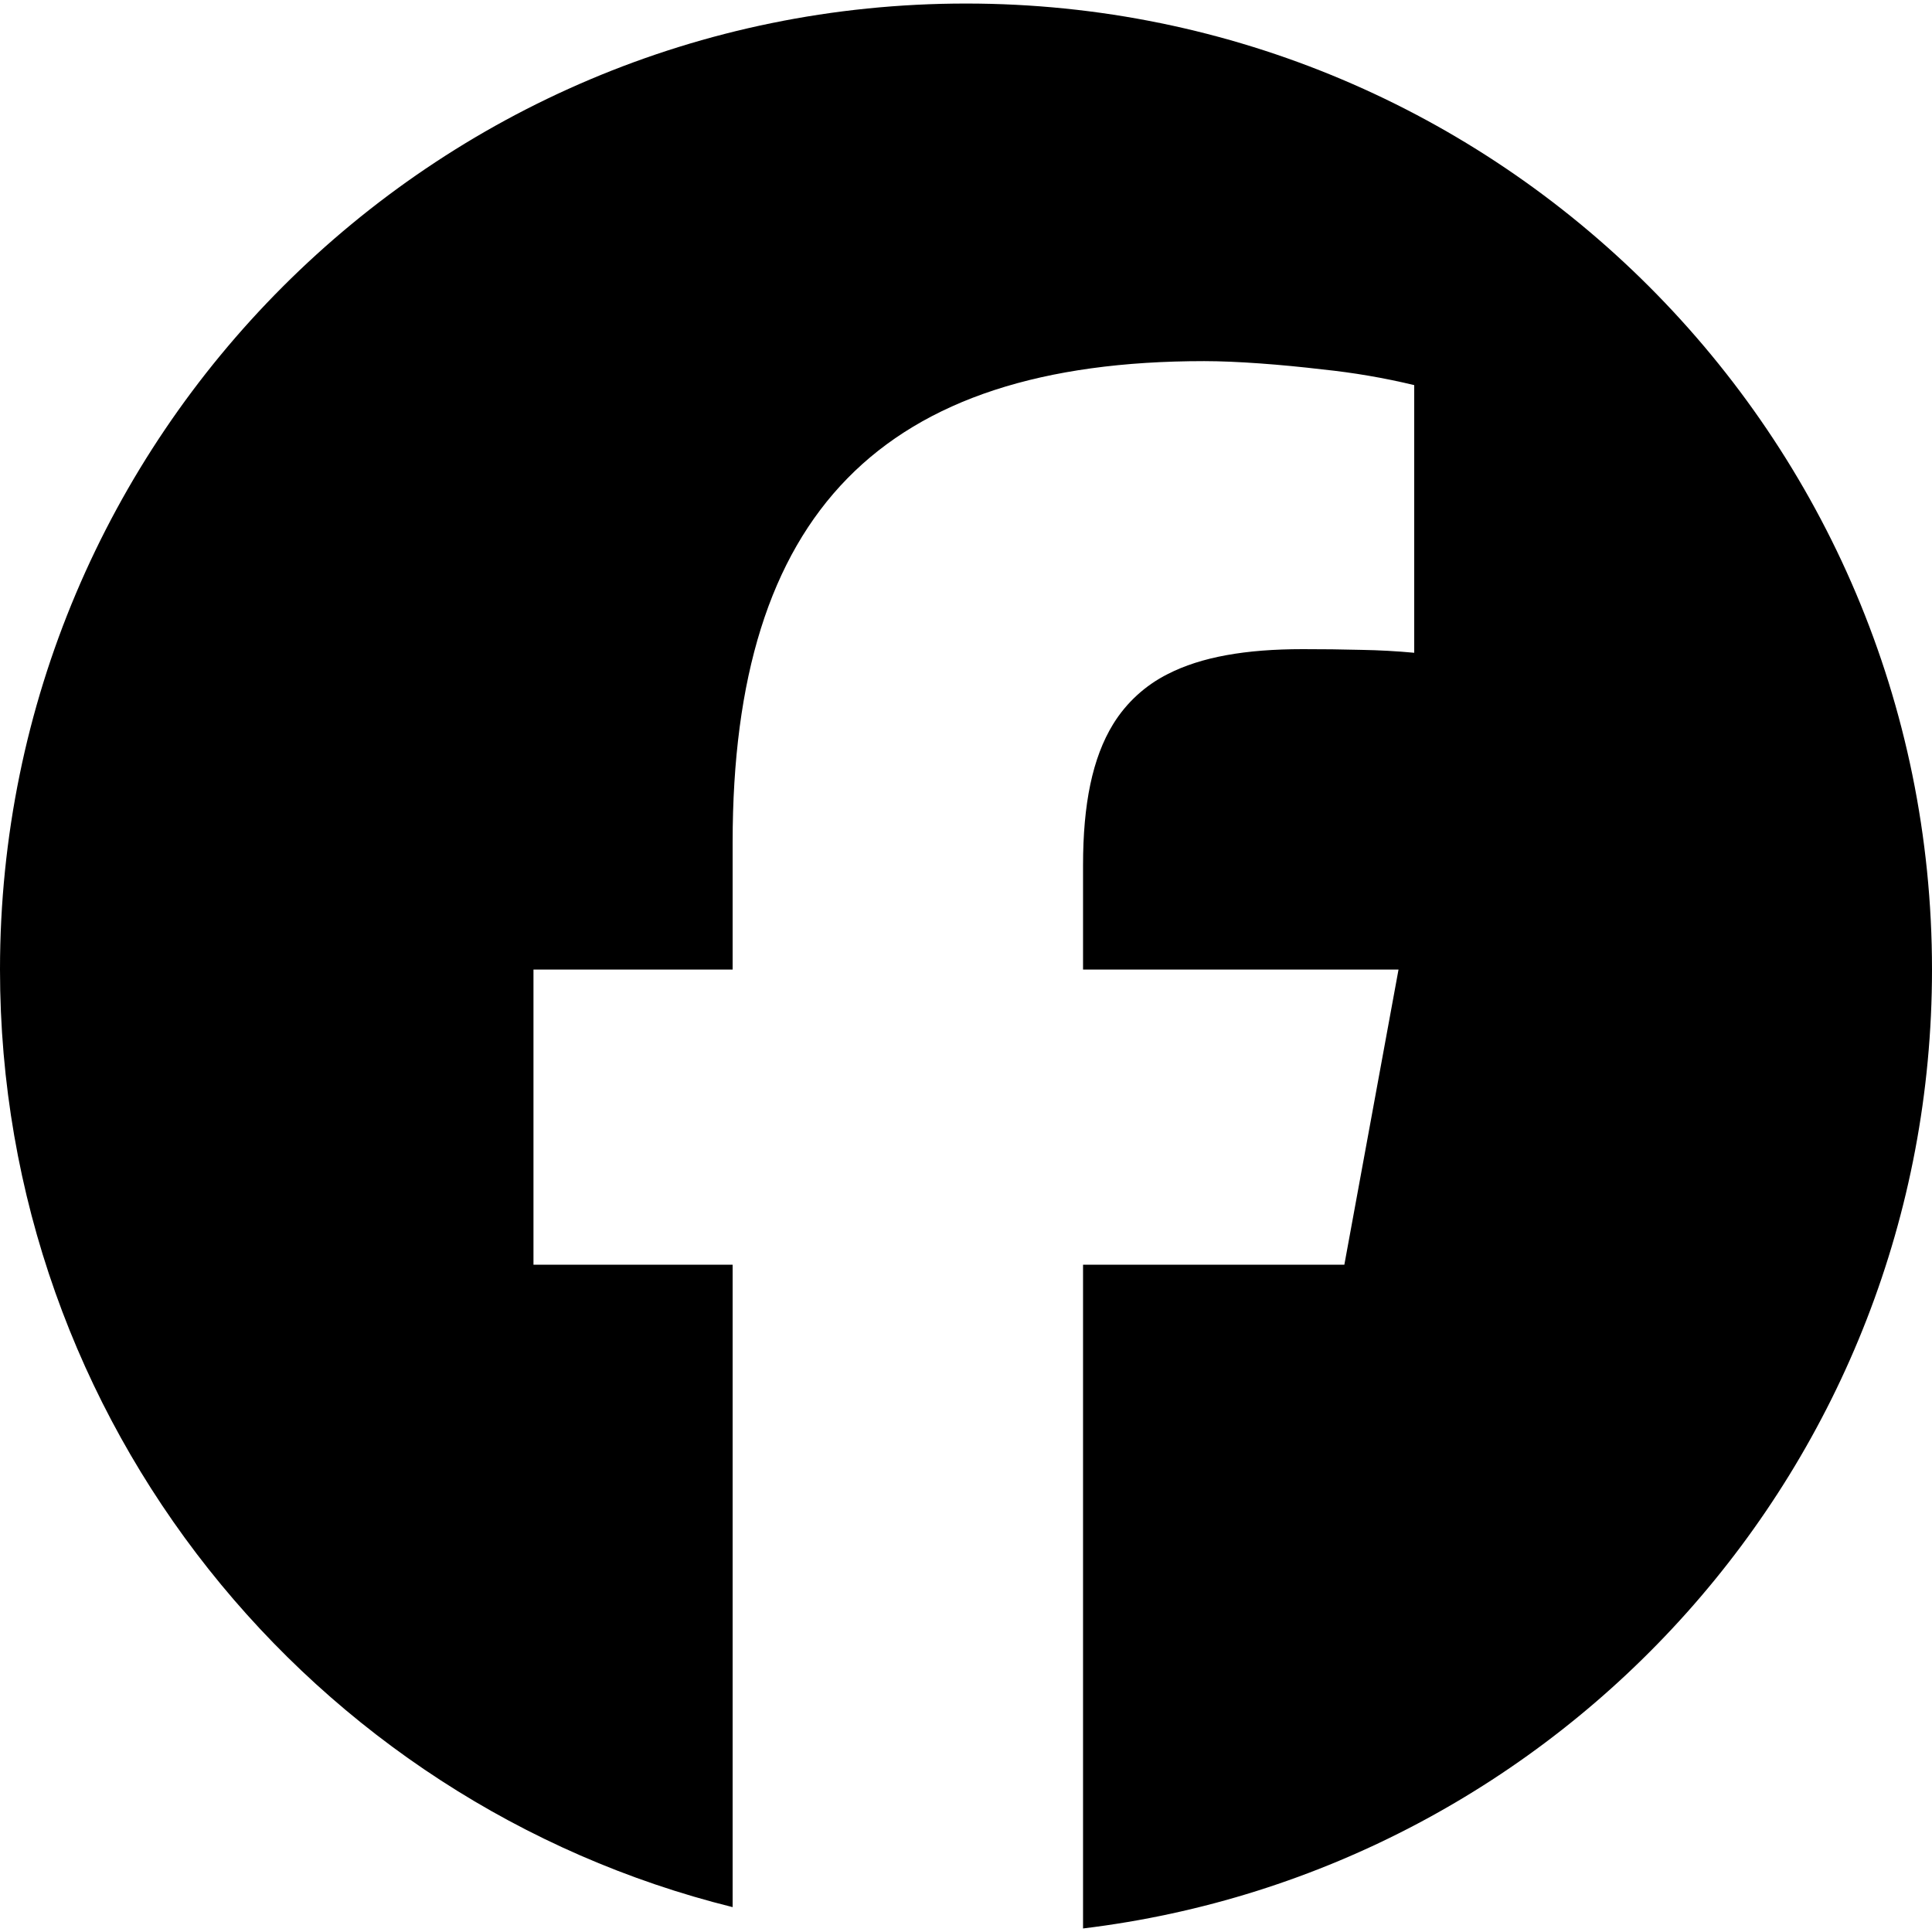
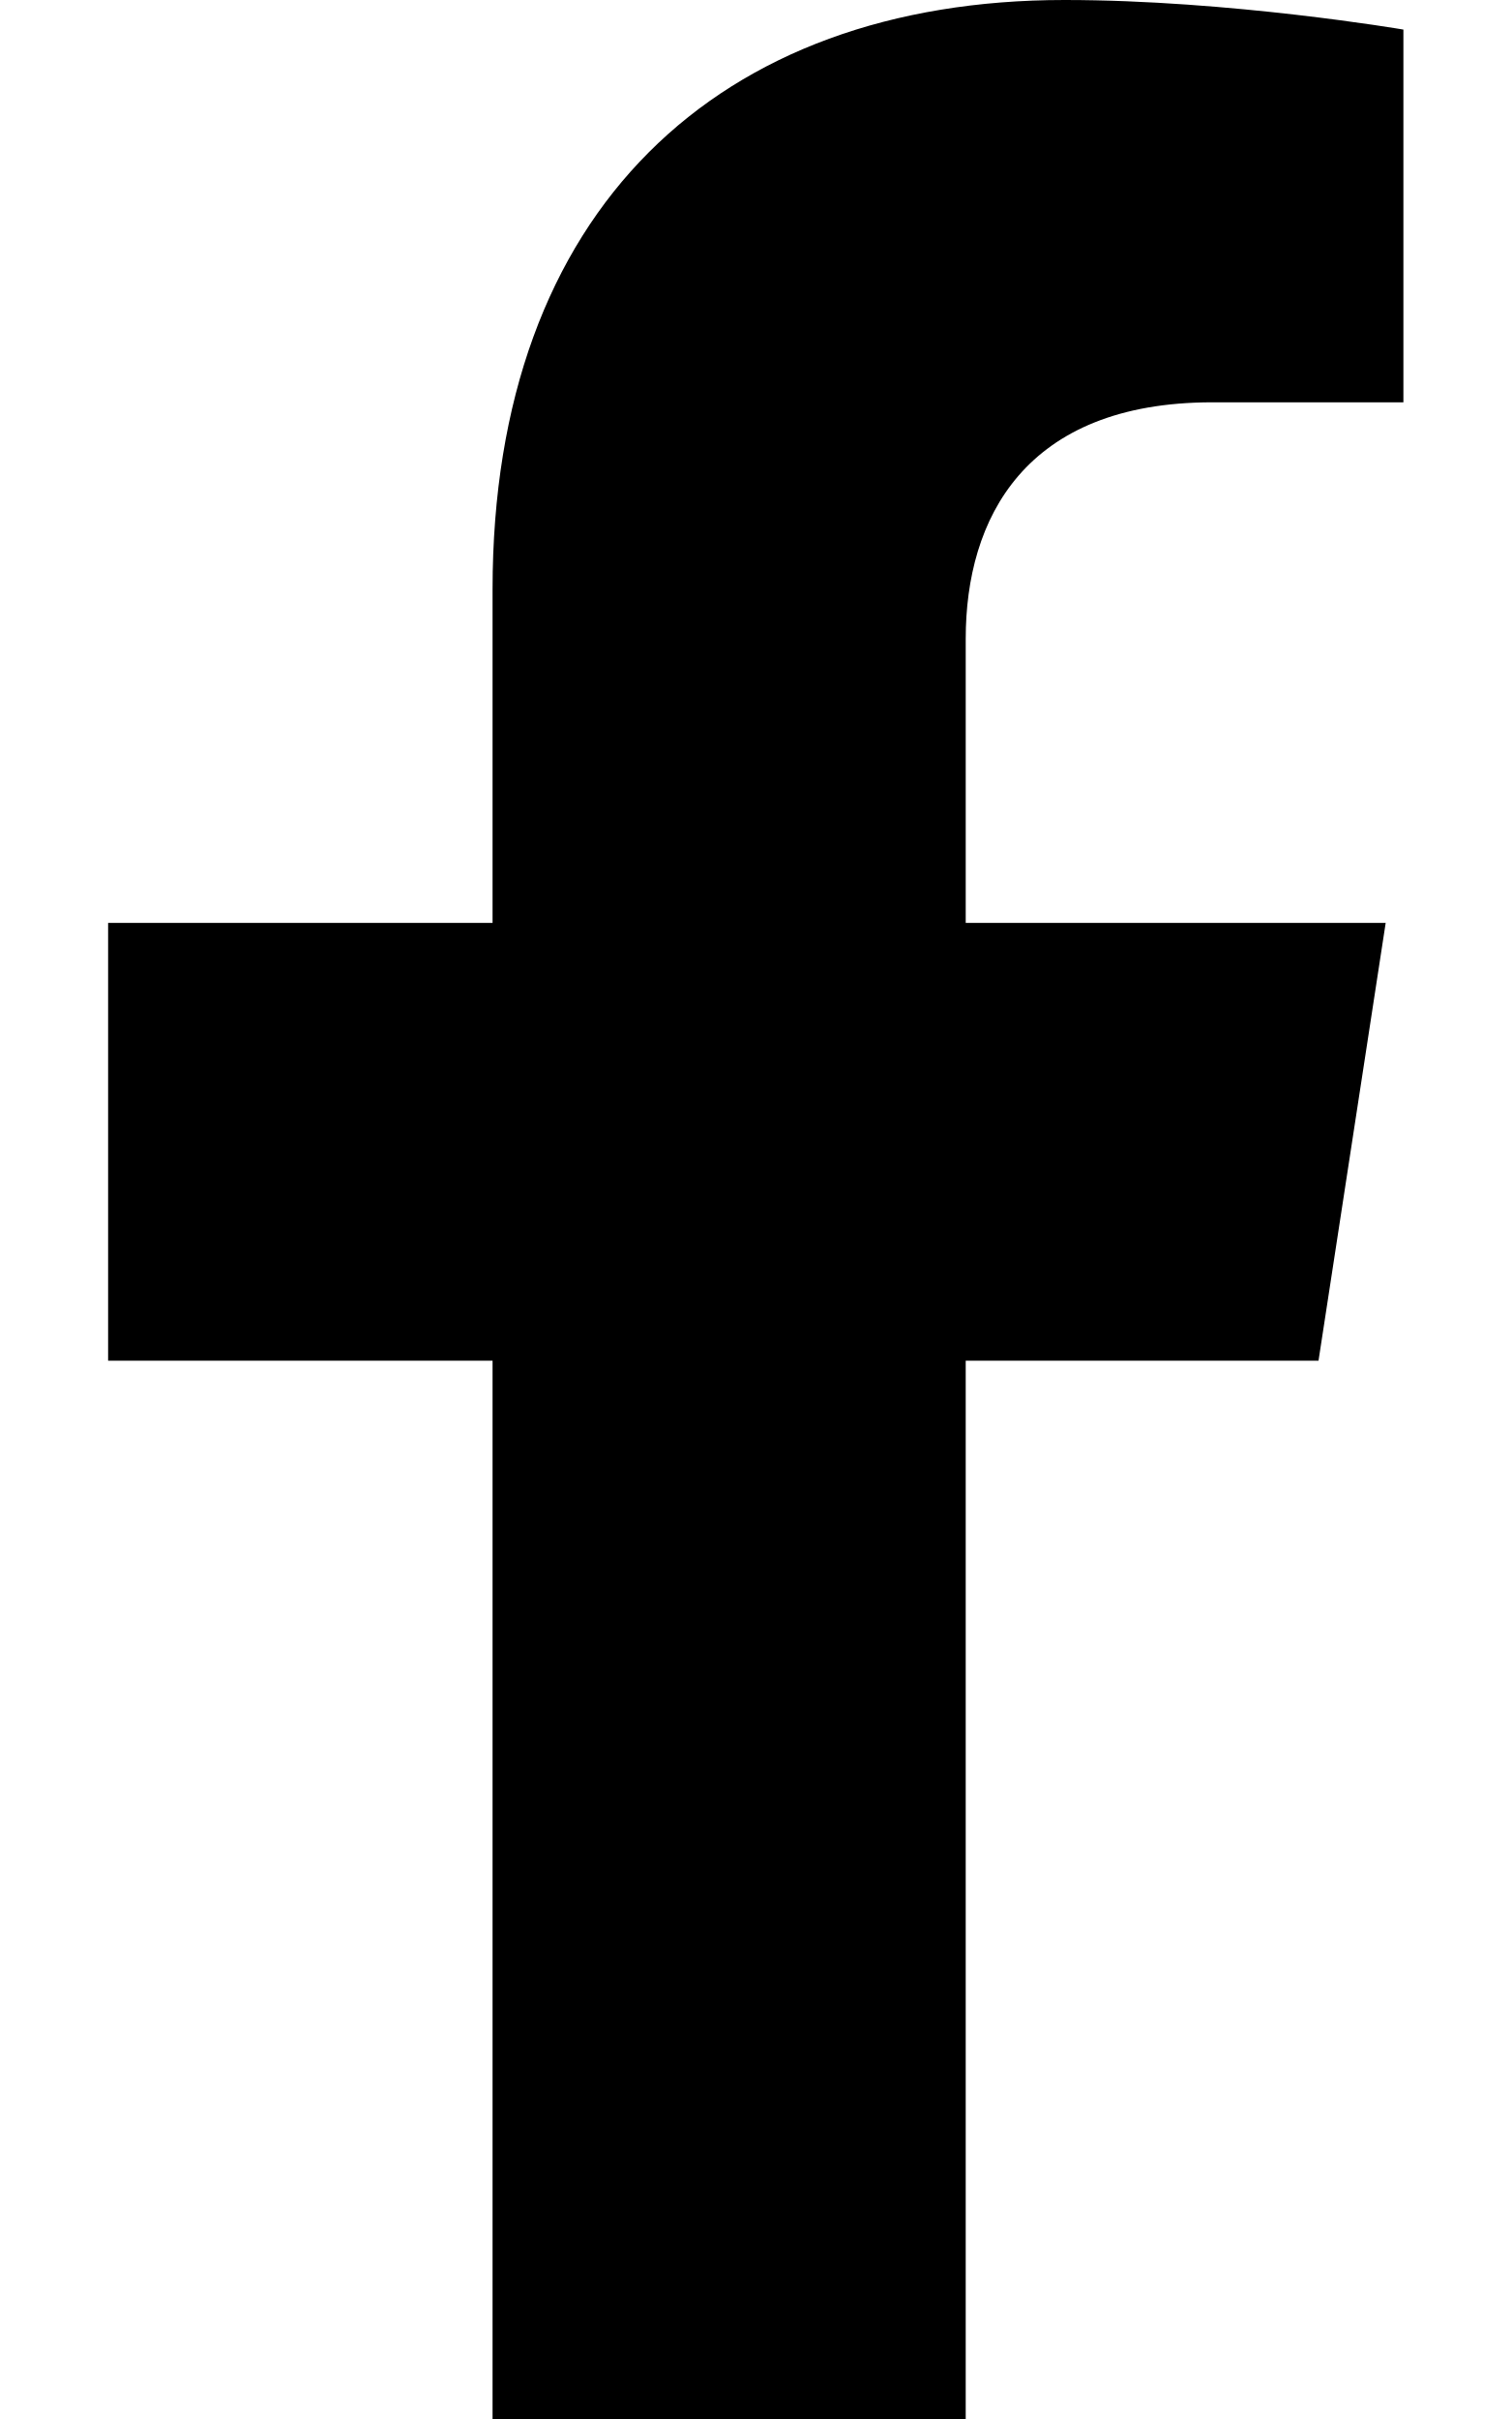
- <svg xmlns="http://www.w3.org/2000/svg" role="img" viewBox="0 0 24 24">
-   <path d="M9.101 23.691v-7.98H6.627v-3.667h2.474v-1.58c0-4.085 1.848-5.978 5.858-5.978.401 0 .955.042 1.468.103a8.68 8.68 0 0 1 1.141.195v3.325a8.623 8.623 0 0 0-.653-.036 26.805 26.805 0 0 0-.733-.009c-.707 0-1.259.096-1.675.309a1.686 1.686 0 0 0-.679.622c-.258.42-.374.995-.374 1.752v1.297h3.919l-.386 2.103-.287 1.564h-3.246v8.245C19.396 23.238 24 18.179 24 12.044c0-6.627-5.373-12-12-12s-12 5.373-12 12c0 5.628 3.874 10.35 9.101 11.647Z" />
+ <svg xmlns="http://www.w3.org/2000/svg" class="e-font-icon-svg e-fab-facebook-f" viewBox="0 0 320 512">
+   <path d="M279.14 288l14.22-92.66h-88.91v-60.13c0-25.35 12.42-50.06 52.24-50.06h40.42V6.26S260.43 0 225.36 0c-73.22 0-121.08 44.38-121.08 124.72v70.62H22.89V288h81.39v224h100.17V288z" />
</svg>
